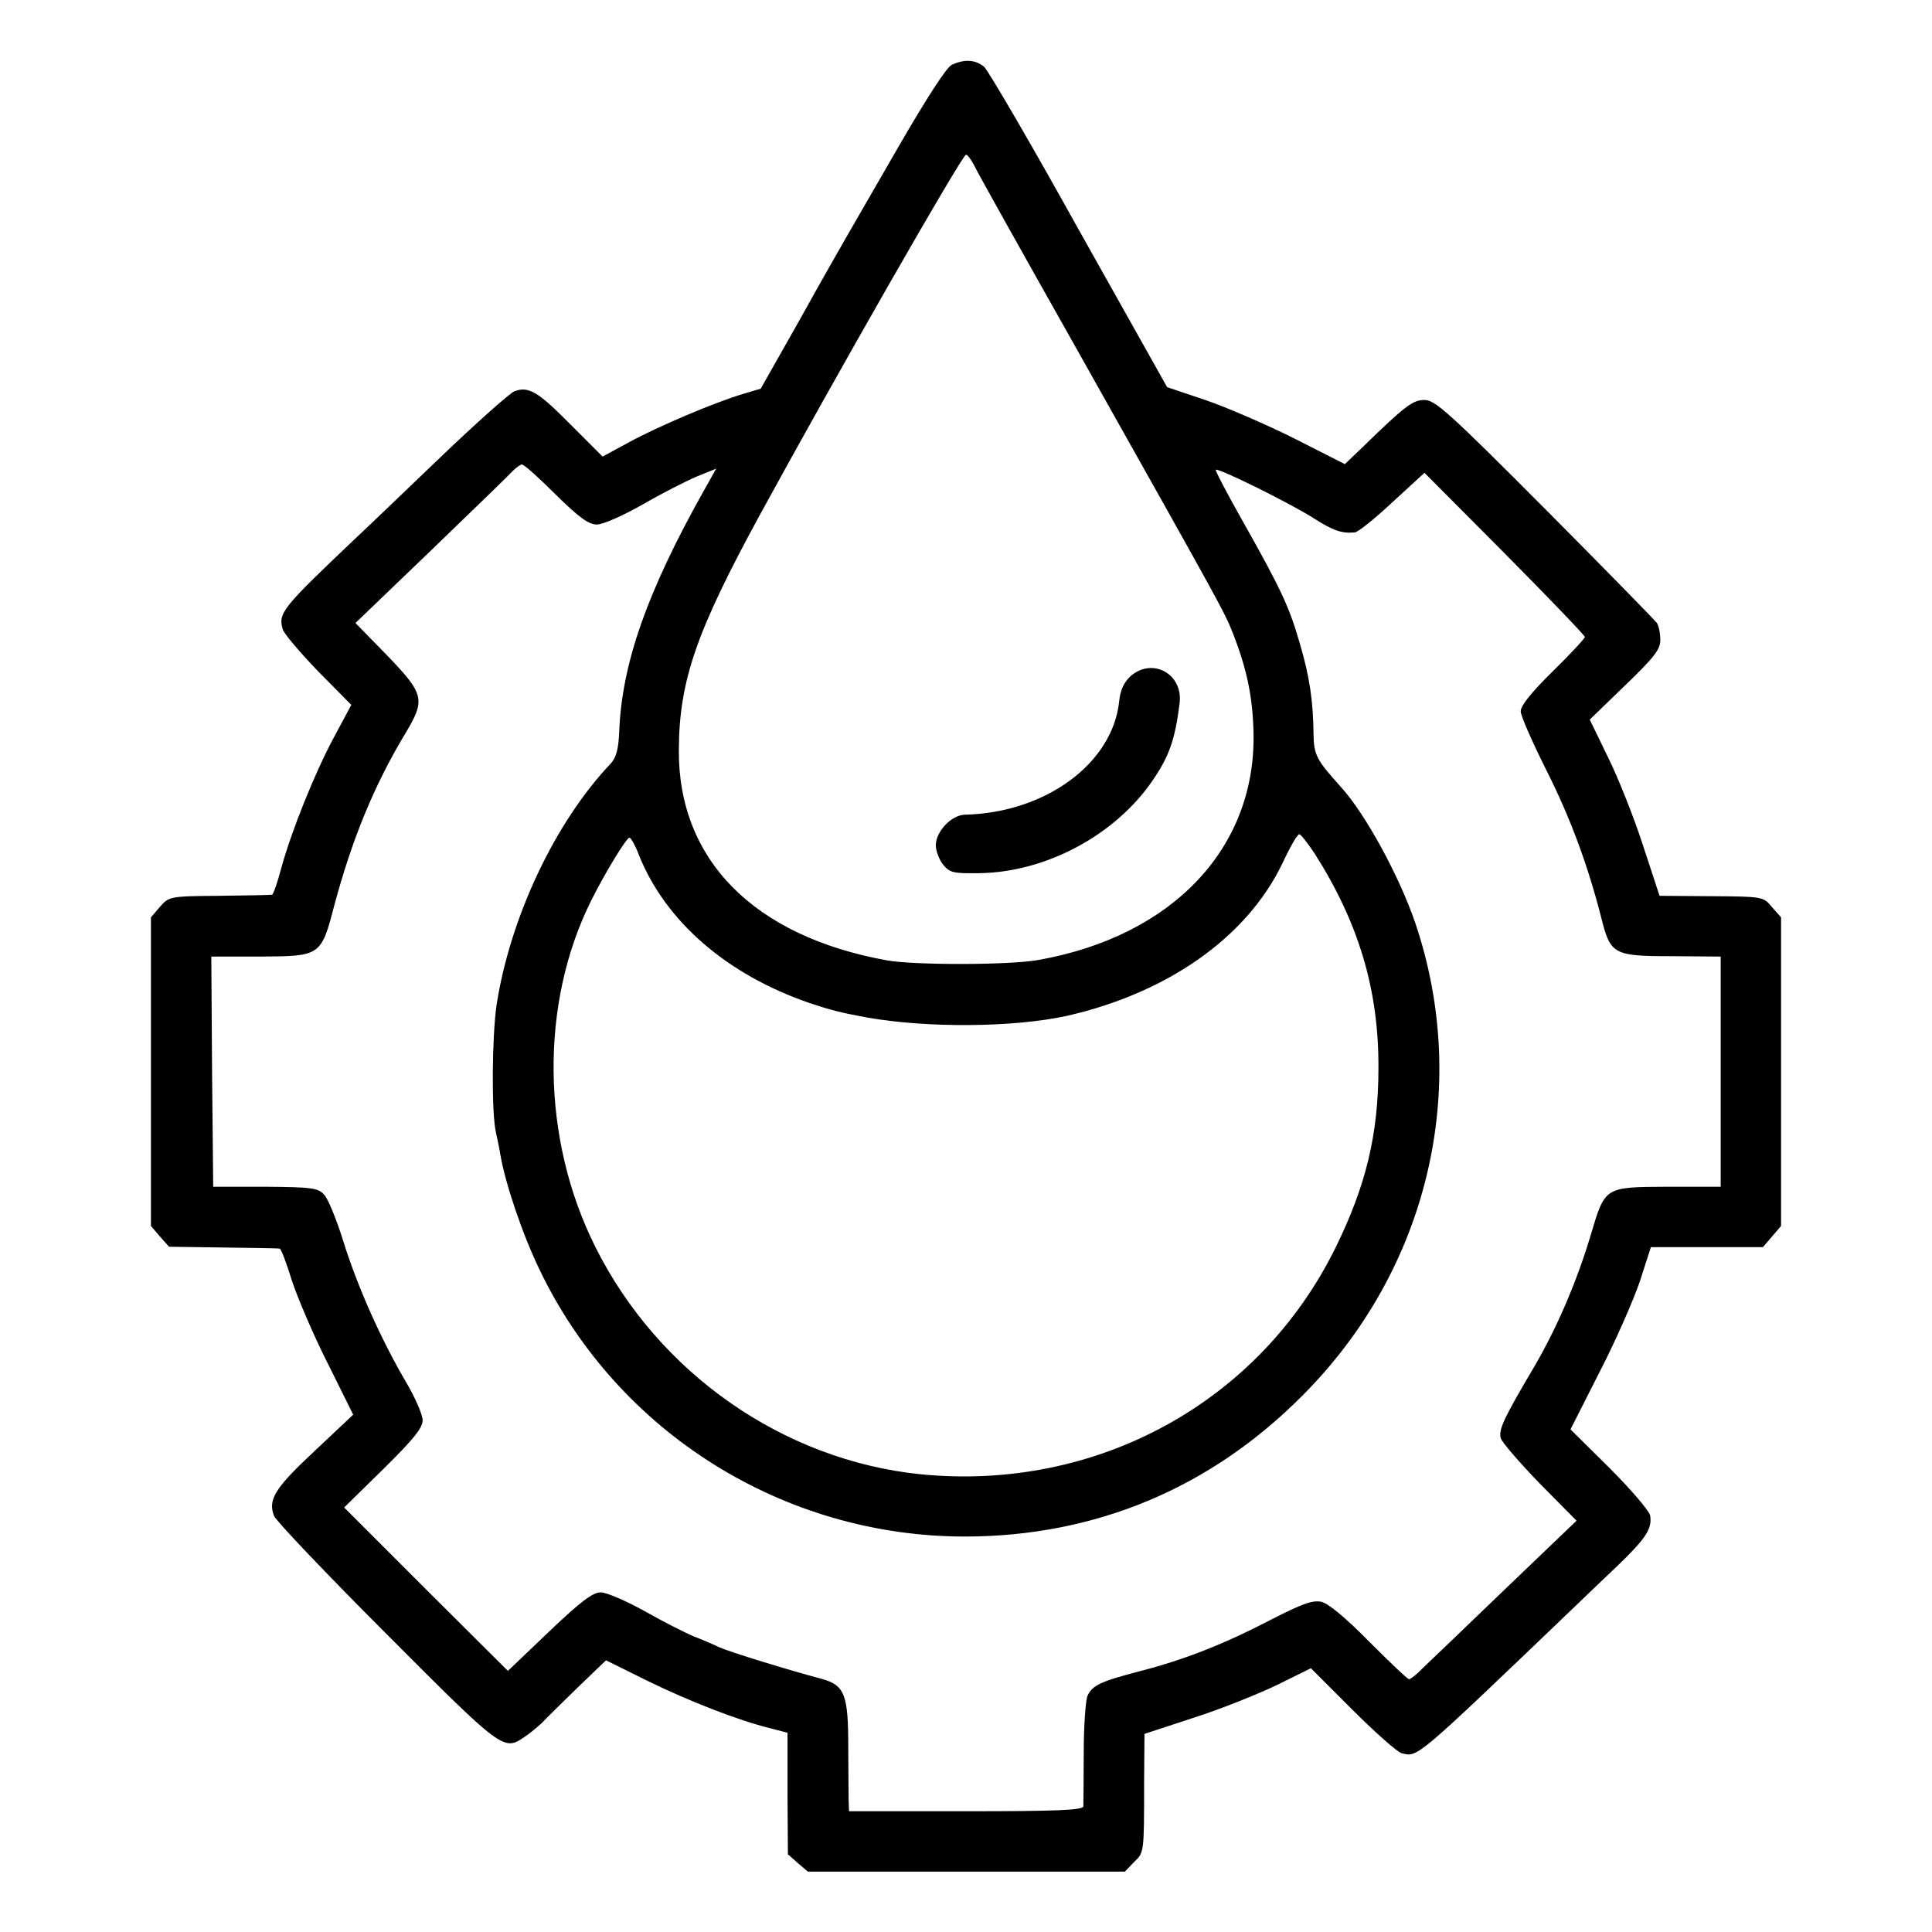
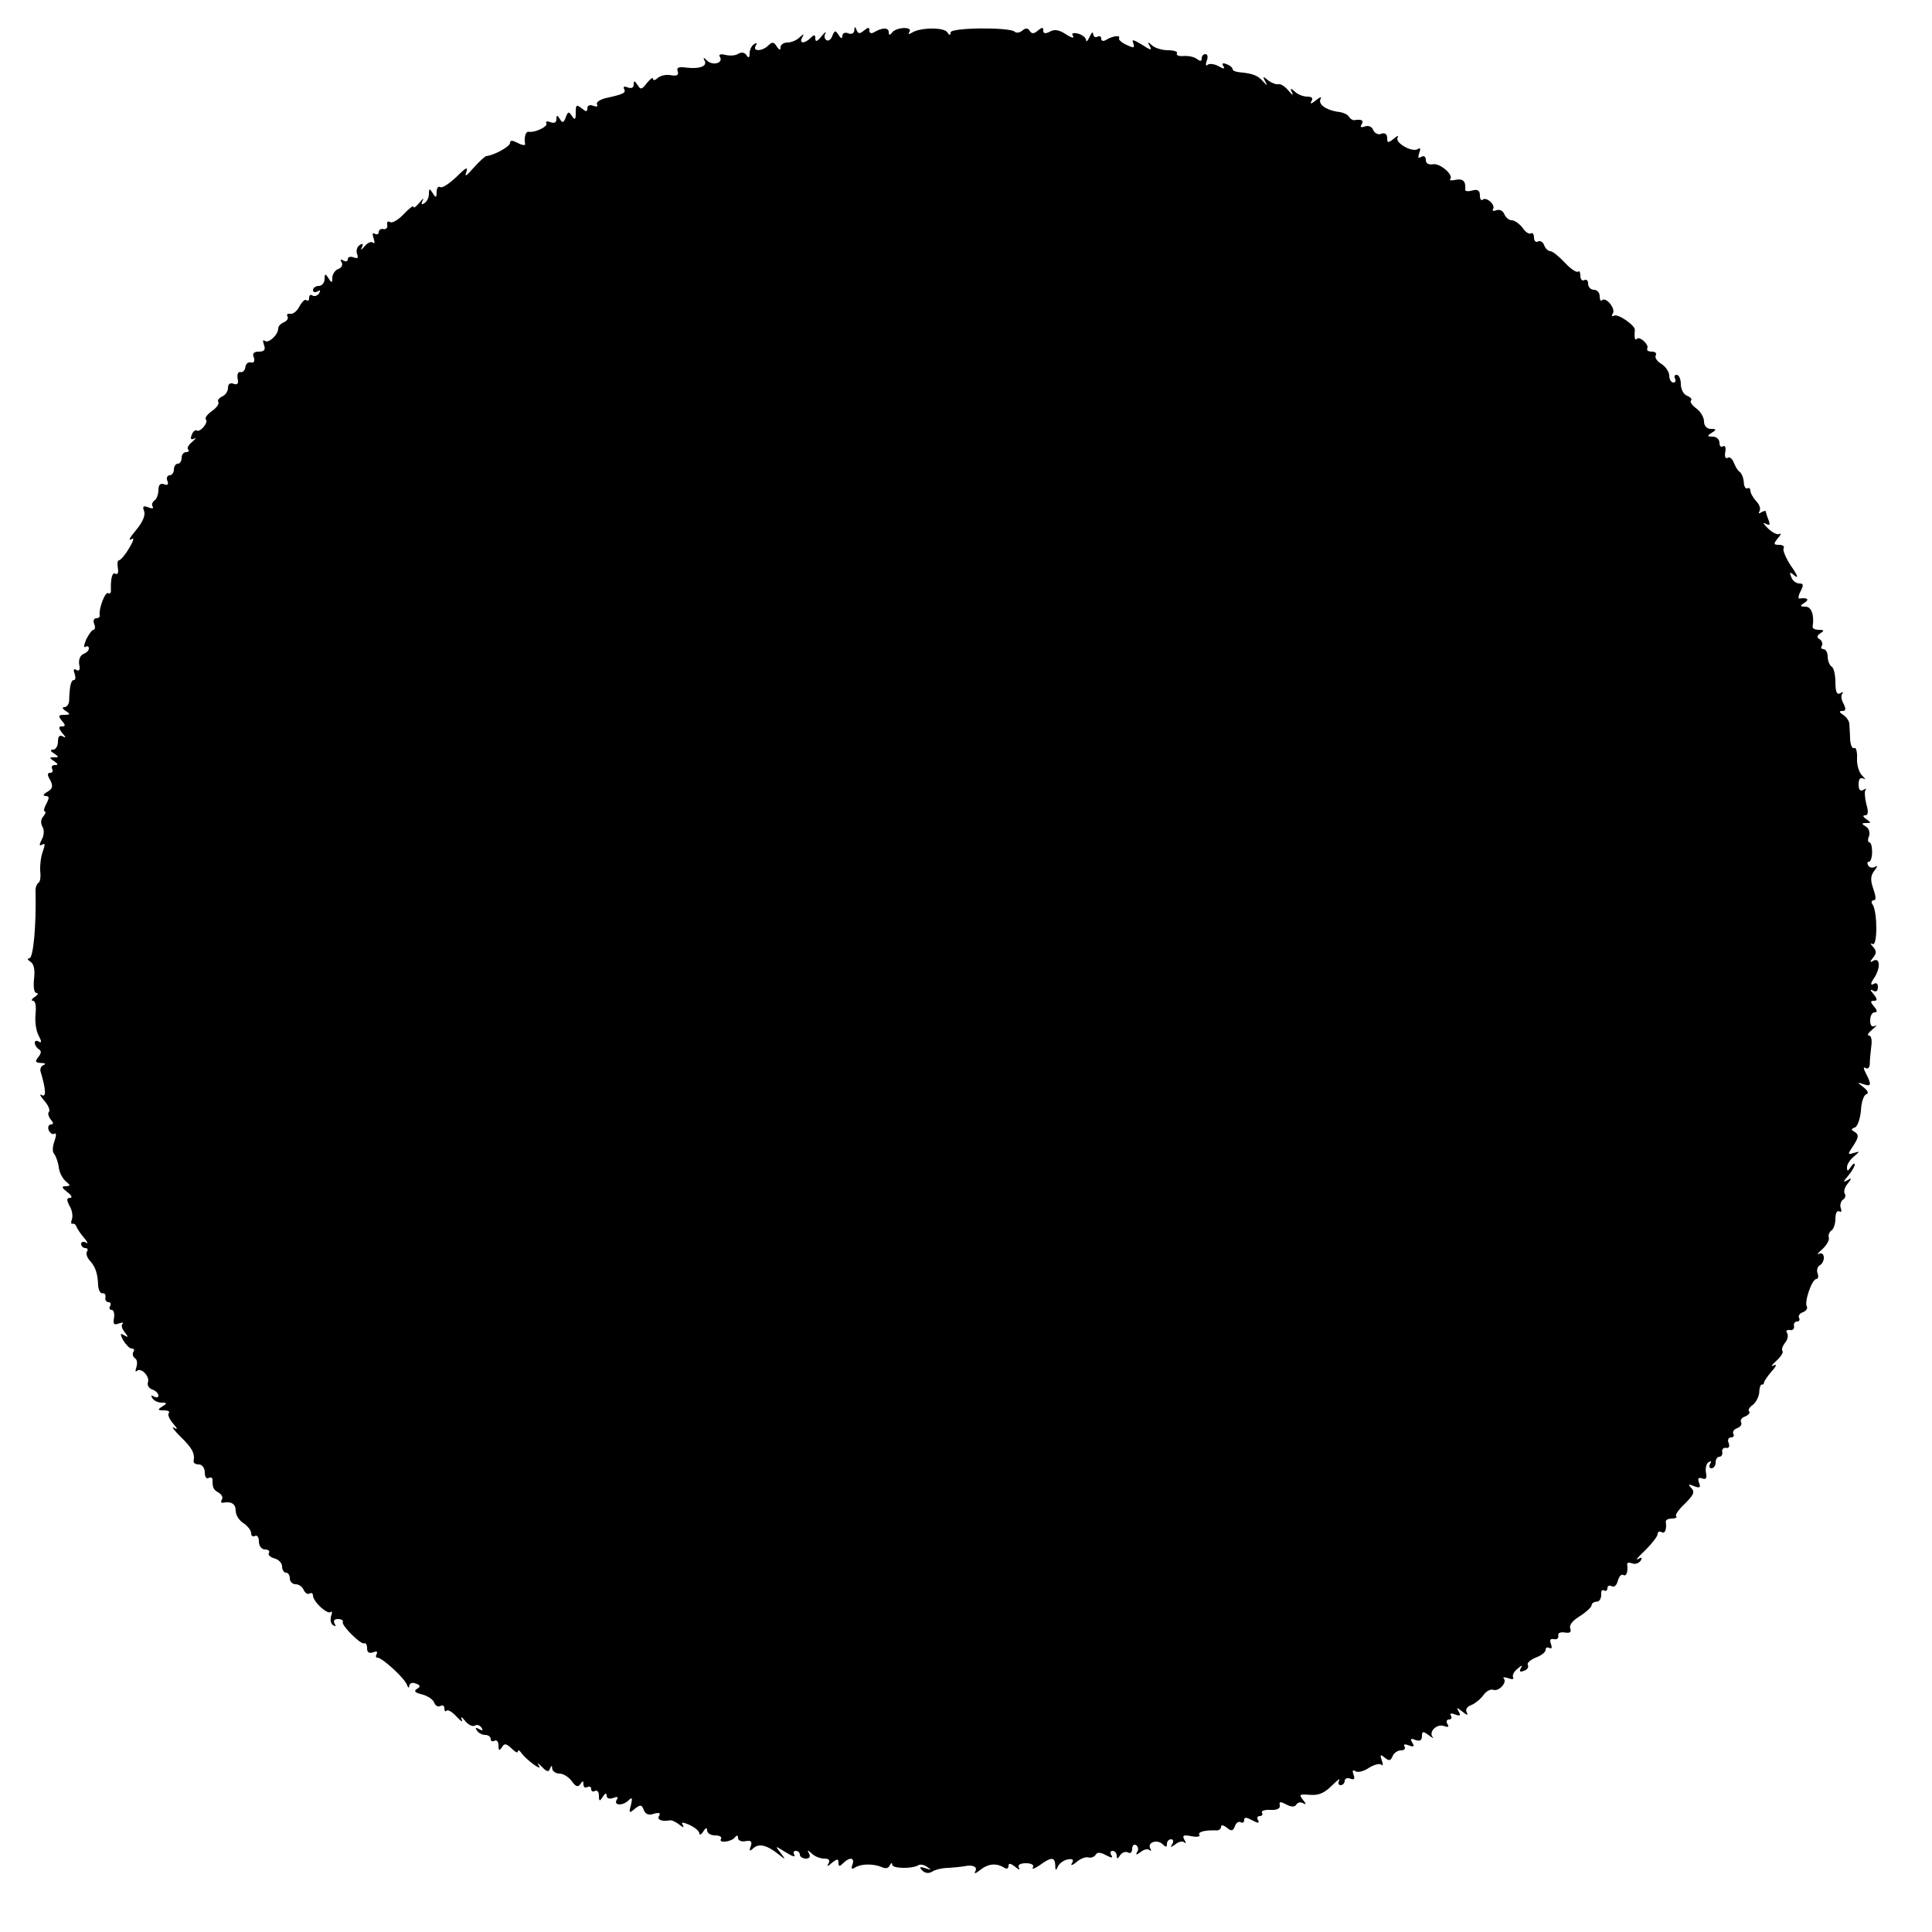
- <svg xmlns="http://www.w3.org/2000/svg" version="1.0" width="512pt" height="512pt" viewBox="0 0 512 512" preserveAspectRatio="xMidYMid meet">
-   <g transform="translate(0,512) scale(0.1,-0.1)" fill="#000000" stroke="none">
-     <path d="M2522 4948 c-14 -7 -67 -89 -141 -217 -65 -113 -128 -222 -139 -241 -11 -19 -67 -117 -123 -218 l-103 -182 -47 -14 c-77 -23 -227 -87 -302 -128 l-70 -38 -85 85 c-87 88 -111 102 -149 88 -12 -5 -100 -83 -195 -174 -95 -91 -195 -187 -223 -213 -197 -187 -208 -200 -196 -243 3 -12 46 -62 94 -112 l88 -89 -45 -84 c-51 -94 -114 -251 -141 -350 -10 -38 -21 -69 -24 -69 -3 -1 -66 -2 -140 -3 -132 -1 -133 -2 -157 -29 l-24 -28 0 -409 0 -409 24 -28 24 -27 143 -2 c79 -1 147 -2 150 -3 4 0 18 -38 32 -83 15 -46 57 -145 95 -220 l68 -137 -103 -97 c-105 -98 -123 -128 -107 -171 5 -13 139 -154 298 -313 308 -309 311 -311 366 -273 14 9 34 26 46 37 11 12 54 54 95 94 l75 72 109 -54 c112 -55 244 -106 326 -126 l46 -12 0 -161 1 -161 26 -23 27 -23 420 0 420 0 24 25 c27 26 27 22 27 210 l1 130 131 43 c72 23 171 63 221 87 l89 44 110 -110 c60 -60 119 -112 130 -115 44 -11 33 -20 457 386 26 25 77 74 115 110 76 73 93 99 87 134 -3 13 -51 69 -108 126 l-103 102 77 152 c43 83 90 191 107 241 l29 90 149 0 148 0 24 28 24 28 0 409 0 409 -24 27 c-23 28 -24 28 -161 29 l-137 1 -44 134 c-24 74 -66 180 -93 234 l-48 99 93 90 c79 76 94 96 94 121 0 17 -4 37 -9 45 -5 7 -138 143 -296 302 -255 256 -292 289 -320 289 -31 0 -51 -15 -165 -126 l-46 -44 -134 68 c-74 37 -180 83 -236 102 l-101 34 -233 415 c-127 229 -241 424 -252 434 -23 19 -52 21 -86 5z m59 -265 c7 -16 132 -239 278 -498 389 -692 385 -685 409 -745 37 -95 52 -169 54 -263 6 -305 -215 -538 -570 -601 -77 -14 -330 -14 -402 -1 -353 64 -553 267 -551 558 1 183 46 313 215 623 202 370 536 954 546 954 4 0 13 -12 21 -27z m-1109 -873 c63 -62 88 -80 110 -80 16 0 68 23 121 53 50 29 115 62 143 74 l52 21 -32 -57 c-150 -267 -218 -458 -225 -640 -2 -47 -8 -69 -23 -85 -147 -155 -266 -407 -302 -639 -12 -82 -14 -281 -2 -337 3 -14 9 -41 12 -60 13 -76 58 -210 104 -305 207 -432 648 -708 1130 -707 342 1 646 127 890 372 334 333 449 814 301 1253 -43 126 -133 291 -198 362 -64 71 -71 84 -72 139 -1 88 -10 152 -37 243 -28 97 -51 145 -153 326 -40 71 -71 130 -69 132 6 6 200 -90 262 -130 49 -31 71 -39 106 -36 8 0 53 36 100 80 l85 78 212 -213 c117 -118 213 -218 213 -222 0 -4 -38 -45 -85 -91 -56 -55 -85 -91 -85 -106 0 -12 31 -82 68 -156 63 -125 110 -251 146 -393 24 -95 32 -100 186 -100 l130 -1 0 -305 0 -305 -140 0 c-169 -1 -166 1 -205 -130 -36 -120 -88 -242 -148 -345 -81 -137 -96 -168 -90 -191 3 -11 50 -65 103 -120 l98 -99 -190 -182 c-105 -101 -203 -195 -219 -210 -15 -16 -31 -28 -35 -28 -4 0 -51 45 -105 99 -64 65 -108 101 -127 106 -24 5 -51 -5 -135 -48 -125 -65 -230 -106 -347 -136 -103 -27 -125 -37 -138 -65 -5 -12 -10 -80 -10 -151 0 -72 -1 -136 -1 -142 -1 -10 -70 -13 -311 -13 l-310 0 -1 28 c0 15 -1 79 -1 141 0 140 -9 165 -71 182 -87 23 -243 71 -272 84 -16 8 -47 21 -68 29 -21 9 -79 38 -128 66 -49 27 -101 50 -117 50 -21 0 -52 -23 -137 -104 l-109 -104 -217 216 -217 217 104 102 c81 80 104 109 104 129 0 15 -20 61 -45 103 -66 113 -128 252 -165 371 -18 58 -41 114 -51 124 -16 18 -33 20 -156 21 l-138 0 -3 305 -2 305 130 0 c159 1 161 1 196 136 47 175 105 317 188 455 54 90 51 104 -48 207 l-84 86 201 193 c110 106 208 201 216 210 9 9 20 17 24 17 5 1 45 -35 89 -79z m2012 -952 c117 -184 170 -362 169 -568 0 -176 -33 -312 -113 -475 -202 -412 -634 -648 -1100 -602 -364 37 -695 268 -862 602 -144 287 -148 645 -11 919 36 72 93 166 101 166 4 0 16 -21 26 -48 71 -175 233 -315 451 -390 57 -19 80 -25 150 -38 161 -29 392 -27 533 4 267 61 476 208 570 403 20 43 40 78 45 78 4 1 22 -23 41 -51z" />
-     <path d="M2996 3328 c-17 -16 -27 -36 -30 -66 -17 -165 -195 -296 -409 -301 -36 -1 -77 -45 -77 -81 0 -15 9 -38 19 -51 18 -22 27 -24 98 -23 175 3 356 100 455 242 46 66 62 111 74 208 10 78 -72 123 -130 72z" />
+ <svg xmlns="http://www.w3.org/2000/svg" version="1.0" width="500pt" height="500pt" viewBox="0 0 500 500" preserveAspectRatio="xMidYMid meet">
+   <g transform="translate(0,500) scale(0.1,-0.1)" fill="#000000" stroke="none">
+     <path d="M2211 4921 c-1 -7 -7 -11 -16 -7 -8 3 -15 0 -15 -7 0 -8 -4 -7 -10 3 -8 12 -10 12 -16 -3 -3 -9 -10 -14 -15 -11 -5 3 -7 11 -3 17 3 7 -2 3 -10 -7 -11 -14 -16 -15 -16 -6 0 11 -3 11 -12 2 -16 -16 -31 -15 -22 1 6 10 4 10 -7 0 -7 -7 -21 -13 -31 -13 -10 0 -18 -6 -18 -12 0 -9 -3 -8 -10 2 -7 12 -12 12 -22 2 -15 -15 -42 -16 -32 0 4 7 3 8 -4 4 -7 -4 -12 -15 -12 -24 0 -12 -3 -13 -8 -5 -4 7 -13 9 -21 4 -7 -5 -22 -6 -34 -3 -12 3 -18 1 -14 -5 10 -16 -18 -24 -33 -10 -9 9 -11 9 -7 1 9 -15 -11 -23 -47 -19 -20 3 -26 0 -22 -10 3 -9 -2 -12 -16 -10 -12 3 -27 0 -35 -6 -7 -7 -13 -8 -13 -3 0 5 -7 0 -16 -11 -13 -17 -16 -18 -24 -5 -8 12 -10 12 -10 1 0 -8 -6 -11 -16 -7 -8 3 -12 2 -9 -4 6 -10 -1 -14 -48 -24 -15 -4 -25 -11 -22 -16 3 -6 -1 -7 -9 -4 -9 4 -16 1 -16 -6 0 -10 -3 -10 -15 0 -13 10 -15 9 -15 -11 0 -19 -2 -21 -10 -9 -8 12 -10 12 -16 -4 -5 -14 -9 -15 -15 -4 -7 11 -9 11 -9 -1 0 -8 -6 -11 -16 -7 -8 3 -13 2 -10 -3 5 -8 -29 -25 -46 -22 -8 1 -12 -15 -9 -32 1 -4 -8 -3 -19 3 -14 7 -20 8 -20 0 0 -9 -41 -32 -62 -34 -3 -1 -18 -14 -33 -31 -18 -21 -24 -24 -18 -10 5 15 -2 11 -26 -13 -18 -17 -37 -30 -42 -26 -5 3 -9 -3 -9 -13 0 -15 -2 -16 -10 -3 -8 13 -10 13 -10 -2 0 -9 -5 -20 -12 -24 -7 -5 -9 -2 -4 7 4 8 0 5 -8 -5 -9 -11 -16 -16 -16 -11 0 4 -11 -4 -25 -19 -14 -15 -30 -24 -35 -21 -6 4 -9 1 -8 -7 2 -7 -3 -12 -9 -11 -7 2 -13 -2 -13 -8 0 -5 -4 -7 -10 -4 -6 4 -7 -1 -3 -12 3 -10 3 -15 -2 -11 -4 4 -14 0 -22 -10 -8 -9 -11 -11 -7 -3 5 10 3 12 -5 7 -7 -5 -10 -15 -7 -23 4 -11 2 -13 -9 -9 -8 3 -15 1 -15 -5 0 -6 -5 -7 -12 -3 -7 4 -8 3 -4 -5 4 -6 0 -14 -8 -17 -9 -3 -16 -14 -16 -23 0 -14 -2 -14 -10 -1 -8 13 -10 12 -10 -2 0 -10 -7 -18 -15 -18 -8 0 -15 -5 -15 -11 0 -5 5 -7 12 -3 7 4 8 3 4 -5 -4 -6 -12 -9 -17 -6 -5 4 -9 1 -9 -6 0 -7 -3 -9 -7 -6 -3 4 -11 -3 -18 -16 -6 -12 -17 -21 -24 -19 -7 1 -10 -2 -7 -7 3 -5 -1 -11 -9 -15 -8 -3 -15 -10 -15 -16 0 -17 -26 -40 -35 -32 -5 4 -5 -1 -2 -10 5 -13 1 -18 -13 -18 -13 0 -18 -5 -13 -15 3 -10 0 -15 -8 -13 -7 2 -13 -4 -14 -12 -1 -8 -6 -14 -12 -13 -7 2 -10 -6 -8 -17 3 -13 -1 -17 -11 -13 -9 3 -14 -1 -14 -11 0 -9 -7 -19 -15 -22 -8 -4 -13 -10 -10 -14 3 -5 -5 -16 -17 -24 -12 -9 -19 -18 -15 -22 7 -7 -15 -34 -24 -28 -4 2 -10 -3 -13 -12 -4 -10 -2 -13 7 -9 6 4 4 0 -5 -8 -10 -8 -15 -17 -11 -20 3 -4 1 -7 -5 -7 -7 0 -12 -7 -12 -15 0 -8 -4 -15 -10 -15 -5 0 -10 -7 -10 -15 0 -8 -5 -15 -11 -15 -6 0 -9 -7 -6 -14 4 -10 1 -13 -9 -9 -9 3 -14 -2 -14 -15 0 -12 -5 -24 -10 -27 -6 -4 -8 -11 -5 -16 4 -5 -2 -6 -11 -2 -13 5 -16 3 -11 -10 4 -10 -4 -29 -21 -49 -15 -18 -21 -28 -13 -24 9 6 8 -1 -5 -23 -10 -17 -22 -31 -26 -31 -4 0 -5 -9 -3 -20 2 -11 0 -18 -6 -15 -8 6 -13 -11 -12 -42 1 -7 -3 -11 -7 -8 -8 5 -25 -42 -22 -57 1 -5 -3 -8 -9 -8 -6 0 -9 -7 -5 -15 3 -8 2 -15 -2 -15 -4 0 -12 -11 -19 -25 -6 -14 -7 -23 -2 -19 5 3 9 1 9 -4 0 -6 -7 -12 -15 -15 -8 -4 -12 -15 -10 -27 3 -13 0 -18 -7 -14 -7 5 -9 1 -5 -9 3 -10 3 -17 -2 -17 -7 0 -11 -15 -12 -52 0 -10 -6 -18 -12 -18 -7 0 -6 -4 3 -10 13 -8 12 -10 -4 -10 -15 0 -16 -3 -6 -15 10 -12 10 -15 0 -15 -9 0 -9 -4 1 -17 10 -11 10 -14 2 -9 -9 5 -13 0 -13 -13 0 -12 -6 -21 -12 -21 -9 0 -8 -4 2 -10 13 -9 13 -10 0 -10 -13 0 -13 -1 0 -10 11 -7 11 -10 2 -10 -7 0 -10 -4 -7 -10 3 -5 1 -10 -5 -10 -8 0 -8 -6 0 -19 8 -16 6 -22 -7 -30 -11 -6 -13 -11 -5 -11 10 0 10 -5 2 -20 -6 -11 -8 -20 -4 -20 3 0 2 -6 -4 -13 -7 -8 -7 -18 -2 -27 5 -8 4 -22 -2 -33 -7 -14 -7 -17 1 -13 8 5 8 0 2 -17 -5 -13 -8 -36 -7 -51 2 -15 0 -29 -5 -31 -4 -3 -8 -13 -7 -23 2 -89 -6 -172 -16 -172 -6 0 -5 -4 3 -9 9 -6 12 -21 9 -45 -2 -21 0 -36 7 -36 5 0 3 -5 -5 -10 -8 -5 -10 -10 -5 -10 7 0 9 -14 7 -34 -2 -18 1 -44 8 -56 8 -15 8 -20 1 -16 -6 4 -11 3 -11 -3 0 -5 5 -13 10 -16 8 -5 7 -11 -1 -21 -9 -11 -8 -14 7 -15 11 0 14 -3 7 -5 -7 -3 -10 -11 -8 -17 14 -47 15 -68 3 -61 -7 4 -4 -2 6 -14 11 -12 16 -25 13 -29 -4 -3 -2 -12 4 -20 8 -9 8 -13 1 -13 -6 0 -9 -7 -6 -15 4 -8 10 -12 15 -9 5 3 5 -5 0 -19 -5 -14 -6 -28 -1 -33 4 -5 10 -20 12 -34 1 -14 10 -30 18 -37 13 -11 13 -12 0 -13 -12 0 -10 -4 4 -15 11 -8 14 -15 8 -15 -10 0 -10 -5 -2 -21 7 -11 9 -27 6 -35 -3 -7 -2 -13 2 -11 4 1 8 -2 10 -8 2 -5 11 -19 20 -29 9 -11 11 -16 5 -12 -7 4 -13 2 -13 -3 0 -6 5 -11 11 -11 5 0 8 -4 4 -9 -3 -5 0 -15 7 -23 15 -16 21 -34 22 -65 1 -12 6 -21 11 -20 6 1 9 -4 8 -10 -2 -7 2 -13 8 -13 5 0 7 -4 4 -10 -3 -5 -2 -10 4 -10 5 0 8 -9 6 -21 -3 -16 0 -19 13 -14 9 3 13 3 9 -1 -4 -4 -1 -14 6 -22 10 -13 9 -14 -1 -8 -11 7 -12 4 -3 -13 7 -11 16 -21 22 -21 6 0 8 -4 4 -9 -3 -5 -1 -12 4 -16 6 -3 7 -13 4 -23 -3 -9 -3 -14 1 -10 11 10 34 -14 29 -29 -3 -7 2 -16 11 -19 9 -3 16 -10 16 -16 0 -5 -5 -6 -12 -2 -7 4 -8 3 -4 -4 4 -7 15 -12 24 -12 15 0 15 -2 2 -10 -13 -8 -12 -10 4 -10 11 0 16 -3 13 -7 -4 -3 1 -15 10 -26 13 -15 14 -18 3 -12 -8 5 0 -6 17 -23 30 -29 38 -43 34 -64 0 -5 6 -8 14 -8 8 0 15 -9 15 -21 0 -11 4 -17 10 -14 5 3 10 1 10 -4 0 -22 2 -26 16 -34 8 -5 12 -13 8 -18 -3 -5 -2 -9 3 -8 22 4 33 -3 33 -21 0 -11 9 -25 20 -32 11 -7 20 -19 20 -26 0 -7 4 -10 10 -7 5 3 10 -3 10 -14 0 -12 7 -21 16 -21 8 0 13 -4 10 -9 -3 -5 3 -11 14 -14 11 -3 20 -12 20 -21 0 -9 5 -16 10 -16 6 0 10 -7 10 -15 0 -8 7 -15 15 -15 9 0 18 -7 21 -15 4 -8 10 -12 15 -9 5 3 9 0 9 -5 0 -16 37 -50 46 -43 4 4 4 -1 1 -10 -3 -10 -1 -20 5 -24 7 -4 8 -3 4 4 -4 7 -1 12 8 12 9 0 15 -3 13 -8 -3 -9 46 -58 55 -55 5 2 8 -4 8 -13 0 -10 5 -14 16 -10 8 3 12 2 9 -4 -3 -6 -3 -10 2 -10 12 0 70 -53 76 -70 3 -8 6 -10 6 -3 1 7 8 10 17 6 12 -4 13 -8 3 -14 -9 -5 -5 -10 13 -14 15 -4 29 -13 32 -22 3 -8 10 -11 16 -8 5 3 10 1 10 -6 0 -7 3 -10 6 -6 4 3 15 -4 26 -16 11 -12 17 -15 13 -7 -4 9 0 7 9 -4 8 -10 19 -15 25 -12 5 4 13 1 17 -5 5 -8 3 -9 -6 -4 -9 5 -11 4 -6 -3 4 -7 14 -12 22 -12 8 0 14 -5 14 -11 0 -5 4 -7 10 -4 5 3 10 -2 10 -12 0 -14 2 -15 9 -5 6 11 11 10 25 -3 9 -9 16 -13 16 -8 0 4 4 4 8 -2 13 -19 57 -51 47 -35 -6 9 -3 8 7 -2 12 -13 18 -15 21 -6 4 10 6 10 6 1 1 -7 9 -13 19 -13 10 0 24 -9 32 -20 10 -14 16 -16 22 -7 6 9 8 9 8 -1 0 -7 4 -10 10 -7 5 3 10 1 10 -5 0 -6 4 -8 10 -5 5 3 10 -2 10 -12 0 -15 2 -16 10 -3 6 9 10 11 10 3 0 -7 7 -10 17 -6 11 4 14 3 9 -5 -9 -15 16 -16 31 -1 9 9 10 6 6 -12 -6 -21 -5 -23 10 -10 14 11 18 11 23 -3 4 -11 13 -15 26 -10 14 4 18 2 14 -5 -7 -10 6 -16 28 -12 4 1 15 -4 24 -11 10 -8 13 -9 9 -1 -5 8 -1 8 18 0 14 -7 25 -16 25 -22 0 -5 5 -3 10 5 6 10 10 11 10 3 0 -7 9 -13 21 -13 11 0 18 -4 15 -9 -8 -12 27 -8 36 4 5 6 8 6 8 -2 0 -6 9 -10 19 -8 15 3 18 -1 14 -13 -5 -13 -3 -14 7 -5 14 13 35 8 65 -16 19 -15 19 -15 5 4 -15 19 -15 19 14 1 16 -10 25 -13 22 -7 -4 6 -2 11 3 11 6 0 11 -4 11 -10 0 -5 7 -10 16 -10 9 0 12 5 8 13 -6 10 -4 10 7 0 7 -7 21 -13 32 -13 12 0 16 -4 11 -13 -5 -8 -2 -8 9 2 14 11 17 11 17 0 0 -10 3 -10 12 -1 17 17 31 15 24 -4 -4 -10 -2 -13 7 -7 16 10 48 10 69 1 10 -5 18 -3 21 5 3 6 6 7 6 1 1 -10 52 -11 68 -1 5 3 15 1 23 -5 12 -8 11 -8 -5 -3 -15 5 -17 3 -8 -6 7 -7 17 -8 25 -3 7 5 27 10 43 10 17 1 35 3 40 4 22 5 36 -1 29 -13 -4 -7 1 -6 12 3 21 17 42 19 62 7 7 -5 12 -3 12 4 0 8 5 7 17 -2 9 -8 14 -9 10 -3 -4 7 2 12 18 12 15 0 22 -5 18 -11 -3 -6 4 -3 18 6 30 22 39 21 40 0 0 -15 2 -15 7 -3 4 8 15 16 26 18 12 2 16 -1 10 -10 -4 -7 1 -6 12 3 10 9 24 14 31 12 6 -2 14 1 18 6 4 8 12 8 27 0 15 -8 19 -8 14 0 -4 6 -2 11 3 11 6 0 11 -6 11 -12 0 -10 3 -9 9 1 5 7 14 10 20 7 6 -4 11 0 11 9 0 9 5 13 10 10 6 -4 7 -12 3 -18 -5 -8 -2 -8 9 0 8 7 19 9 23 5 5 -4 5 -2 2 4 -9 16 18 25 32 11 8 -8 11 -8 11 1 0 7 5 12 11 12 5 0 7 -6 3 -12 -6 -10 -5 -10 8 -1 8 7 19 9 23 5 5 -4 5 -1 0 7 -6 11 -2 13 18 9 15 -3 24 -1 21 3 -5 8 13 13 44 12 6 -1 12 4 12 9 0 6 6 5 15 -2 12 -10 16 -9 21 4 3 9 10 13 15 10 5 -3 9 0 9 6 0 8 6 7 21 -1 15 -8 19 -8 15 0 -4 6 -2 11 4 11 6 0 9 4 6 9 -3 4 7 8 22 7 17 -1 26 4 24 12 -2 10 2 10 17 2 13 -7 22 -7 26 0 4 6 12 7 18 3 8 -4 8 -2 -1 9 -11 14 -9 15 18 13 23 -2 38 5 57 24 14 14 22 20 19 14 -4 -7 -2 -13 3 -13 6 0 11 5 11 11 0 6 7 9 14 6 11 -4 13 -1 9 10 -4 11 -2 14 5 9 6 -4 22 0 35 9 13 8 27 12 32 8 4 -5 5 1 1 11 -5 15 -4 17 8 7 11 -9 15 -8 20 4 3 8 13 15 21 15 9 0 13 4 10 10 -4 6 1 7 11 3 13 -5 15 -3 9 7 -6 10 -4 12 8 7 12 -4 17 -1 17 10 0 13 3 13 18 2 9 -7 14 -9 10 -5 -12 14 11 36 29 29 11 -4 14 -2 9 5 -4 7 -2 12 4 12 6 0 8 4 5 10 -4 6 1 7 11 3 13 -5 15 -3 9 8 -7 11 -5 11 10 -1 11 -9 16 -10 11 -2 -4 7 0 15 11 19 10 4 24 15 32 26 7 10 18 16 25 14 14 -6 37 18 28 29 -4 4 1 4 11 1 10 -4 16 -3 13 2 -3 5 2 15 11 22 11 10 14 10 9 2 -5 -9 -2 -11 8 -7 9 3 13 10 10 15 -3 5 6 13 20 19 14 5 26 14 26 20 0 6 4 8 10 5 6 -3 7 1 4 10 -4 10 -2 15 7 13 8 -2 13 2 12 9 -2 7 6 10 17 8 13 -2 17 1 14 10 -4 9 6 21 24 32 16 10 30 23 31 28 0 6 7 10 14 10 6 0 11 8 11 18 -1 9 2 14 7 11 5 -3 9 0 9 6 0 6 5 8 11 5 6 -4 13 2 16 14 3 11 9 18 14 15 8 -5 13 9 10 28 0 4 5 5 13 2 8 -3 17 0 22 7 5 8 3 10 -7 4 -8 -4 1 6 19 23 17 17 32 36 32 42 0 6 5 8 10 5 9 -6 14 8 11 27 0 5 7 8 16 8 9 0 14 3 11 6 -4 3 7 18 23 33 22 22 26 30 16 40 -9 10 -8 11 7 5 15 -6 18 -4 13 9 -4 11 -2 14 8 11 10 -4 13 0 10 15 -2 11 1 24 7 27 7 4 8 2 4 -4 -4 -7 -2 -12 3 -12 6 0 11 7 11 15 0 8 4 15 10 15 5 0 9 6 7 13 -1 6 3 11 10 10 7 -2 10 4 7 12 -4 8 -1 15 6 15 6 0 9 4 6 9 -3 5 1 12 10 15 8 3 13 10 10 15 -3 5 1 12 10 15 9 4 14 9 11 13 -4 3 0 11 9 17 8 6 16 21 17 33 0 12 4 21 7 20 3 -1 5 1 5 4 0 4 9 17 20 30 13 14 14 20 5 15 -8 -4 -5 1 7 12 12 11 19 22 16 26 -3 3 0 12 6 20 7 8 10 20 6 26 -4 6 -1 9 7 8 7 -2 12 3 11 10 -2 6 2 12 8 12 5 0 8 4 5 9 -3 5 1 12 10 15 8 3 13 10 10 15 -7 11 13 71 25 71 4 0 6 6 3 14 -3 8 -1 17 5 21 16 9 14 38 -2 30 -6 -4 -3 2 9 12 11 10 19 24 17 30 -2 6 1 14 6 18 6 3 11 17 11 31 0 14 4 22 10 19 5 -3 7 0 4 8 -3 8 0 18 5 22 6 3 9 11 5 16 -3 5 0 17 8 26 11 14 11 16 -2 8 -11 -6 -10 -3 3 12 9 11 17 24 17 29 0 5 -5 2 -10 -6 -8 -12 -10 -12 -10 -1 0 8 8 20 18 28 16 14 16 14 -1 9 -16 -5 -16 -4 0 20 13 20 14 27 4 34 -11 6 -11 8 -1 12 7 2 14 22 16 43 1 22 7 41 14 43 7 3 4 9 -7 18 -17 13 -17 14 0 8 20 -7 21 -1 6 28 -7 13 -7 18 -1 14 6 -4 11 2 11 11 0 10 2 30 4 46 2 15 0 27 -6 27 -6 0 -2 7 9 16 10 8 13 13 7 9 -9 -4 -13 1 -13 14 0 12 5 21 11 21 8 0 8 5 -1 15 -10 12 -10 15 0 15 9 0 9 4 -1 17 -10 11 -10 14 -1 9 7 -4 12 -1 12 9 0 10 -4 13 -12 8 -8 -4 -7 3 3 17 17 27 14 54 -4 43 -8 -5 -8 -2 0 8 10 12 10 18 0 29 -7 8 -7 10 -1 7 13 -8 13 80 1 101 -5 6 -4 12 2 12 7 0 6 10 -1 30 -8 23 -7 34 3 47 8 10 9 14 2 10 -6 -4 -14 -3 -18 3 -3 5 -3 10 2 10 4 0 8 11 8 25 0 14 -3 25 -7 25 -4 0 -5 7 -1 16 3 9 0 20 -8 25 -12 7 -12 9 1 9 13 0 13 1 0 10 -9 6 -10 10 -3 10 8 0 9 9 3 29 -4 16 -5 33 -2 37 4 4 1 4 -5 0 -9 -5 -13 0 -13 14 0 14 4 19 13 15 6 -4 5 -1 -3 7 -8 7 -15 27 -14 45 1 18 -3 30 -7 27 -5 -3 -10 7 -11 23 0 15 -2 34 -2 41 -1 7 -8 17 -16 22 -11 7 -11 10 -2 10 9 0 10 5 3 19 -6 10 -7 22 -3 26 4 5 1 5 -5 1 -9 -5 -13 3 -13 28 0 19 -4 38 -10 41 -5 3 -10 15 -10 26 0 10 -5 19 -11 19 -5 0 -8 4 -4 9 3 5 0 13 -6 17 -8 4 -7 9 2 15 11 7 10 9 -4 9 -9 0 -16 3 -16 8 5 29 -3 52 -18 52 -15 0 -16 2 -3 10 14 9 7 14 -13 11 -4 -1 -3 8 3 19 8 16 8 20 -4 20 -7 0 -17 7 -20 16 -6 15 -4 15 10 3 9 -7 5 4 -10 25 -14 21 -23 42 -20 47 3 5 -2 9 -12 9 -14 0 -15 2 -3 17 8 9 10 14 4 11 -5 -3 -19 4 -30 15 -11 11 -14 16 -6 12 11 -6 13 -4 8 9 -4 10 -7 20 -7 22 0 3 -5 2 -12 -2 -6 -4 -8 -3 -4 4 3 6 -1 17 -9 25 -8 9 -15 21 -15 27 0 6 -4 9 -8 6 -4 -2 -9 5 -9 16 -1 12 -6 24 -11 27 -5 3 -11 14 -15 24 -4 10 -11 16 -16 12 -6 -3 -8 4 -6 15 2 11 0 18 -6 15 -5 -4 -9 1 -9 9 0 9 -8 16 -17 16 -15 0 -16 2 -3 10 13 8 12 10 -2 10 -11 0 -18 8 -18 19 0 11 -9 26 -20 34 -11 8 -17 17 -14 20 4 4 -1 9 -10 13 -9 3 -16 17 -16 30 0 13 -5 24 -11 24 -5 0 -7 -4 -4 -10 3 -5 1 -10 -4 -10 -6 0 -11 8 -11 18 0 9 -9 23 -20 30 -12 7 -18 17 -15 22 3 6 -1 10 -10 10 -9 0 -14 3 -12 8 6 9 -19 33 -27 25 -5 -6 -7 4 -5 23 1 12 -44 43 -54 37 -6 -3 -7 -1 -3 6 8 12 -18 44 -28 34 -3 -4 -6 1 -6 10 0 10 -7 17 -15 17 -8 0 -15 7 -15 16 0 8 -4 12 -10 9 -5 -3 -10 2 -10 11 0 10 -3 14 -6 11 -4 -3 -19 7 -34 23 -16 17 -32 30 -38 30 -5 0 -13 7 -16 16 -3 8 -10 12 -16 9 -5 -3 -10 1 -10 10 0 9 -4 14 -8 11 -5 -3 -15 4 -22 15 -8 10 -20 19 -28 19 -7 0 -15 7 -19 16 -3 8 -12 13 -20 10 -8 -3 -12 -2 -9 3 7 11 -18 33 -27 24 -4 -3 -7 2 -7 11 0 13 -6 17 -20 13 -10 -3 -19 -2 -18 2 2 21 -5 29 -23 26 -12 -3 -19 -2 -16 1 10 11 -26 42 -44 39 -12 -2 -19 2 -19 11 0 9 -5 12 -12 8 -8 -5 -9 -2 -5 10 4 11 3 15 -4 10 -15 -9 -60 17 -52 30 4 6 -1 5 -10 -3 -15 -12 -17 -11 -17 2 0 10 -6 14 -15 11 -8 -4 -17 1 -21 9 -3 9 -12 13 -21 10 -11 -4 -14 -2 -9 5 6 11 0 14 -20 11 -4 0 -10 4 -13 9 -3 6 -17 12 -31 13 -30 5 -50 20 -42 34 3 6 -3 3 -13 -5 -11 -9 -16 -10 -11 -2 5 8 1 12 -11 12 -11 0 -25 6 -32 13 -11 10 -13 9 -7 -3 4 -8 0 -6 -9 5 -9 11 -21 19 -27 17 -5 -1 -17 3 -26 10 -13 11 -15 11 -8 -2 7 -13 6 -13 -6 0 -13 15 -27 20 -60 23 -10 1 -18 4 -18 8 0 4 -7 10 -16 13 -9 4 -13 2 -8 -5 5 -8 1 -8 -13 0 -11 6 -24 7 -28 3 -5 -4 -5 1 -2 11 4 9 2 17 -3 17 -6 0 -10 -5 -10 -11 0 -8 -4 -8 -12 -2 -7 6 -23 9 -35 8 -12 -1 -20 2 -17 7 3 4 -8 8 -23 8 -16 0 -35 6 -42 13 -11 10 -12 9 -5 -3 6 -11 1 -10 -20 4 -23 14 -28 15 -23 4 4 -13 1 -13 -18 -4 -13 6 -21 14 -19 17 5 9 -17 6 -33 -4 -8 -5 -13 -3 -13 3 0 6 -4 8 -10 5 -5 -3 -10 0 -11 7 0 7 -4 4 -9 -7 -5 -11 -9 -15 -9 -9 -1 7 -10 14 -21 17 -13 3 -18 1 -13 -6 4 -7 -4 -5 -18 4 -18 12 -30 14 -42 7 -12 -6 -17 -5 -17 3 0 9 -3 9 -14 0 -10 -9 -16 -9 -21 -1 -5 8 -11 8 -19 1 -7 -6 -16 -7 -20 -3 -13 12 -166 11 -166 -2 0 -8 -3 -8 -8 0 -8 14 -70 13 -91 0 -9 -6 -12 -5 -7 2 8 14 -36 12 -46 -3 -5 -7 -8 -6 -8 2 0 12 -17 12 -37 0 -8 -5 -13 -3 -13 4 0 9 -3 9 -14 0 -11 -9 -15 -9 -19 1 -4 10 -6 10 -6 -1z" />
  </g>
</svg>
